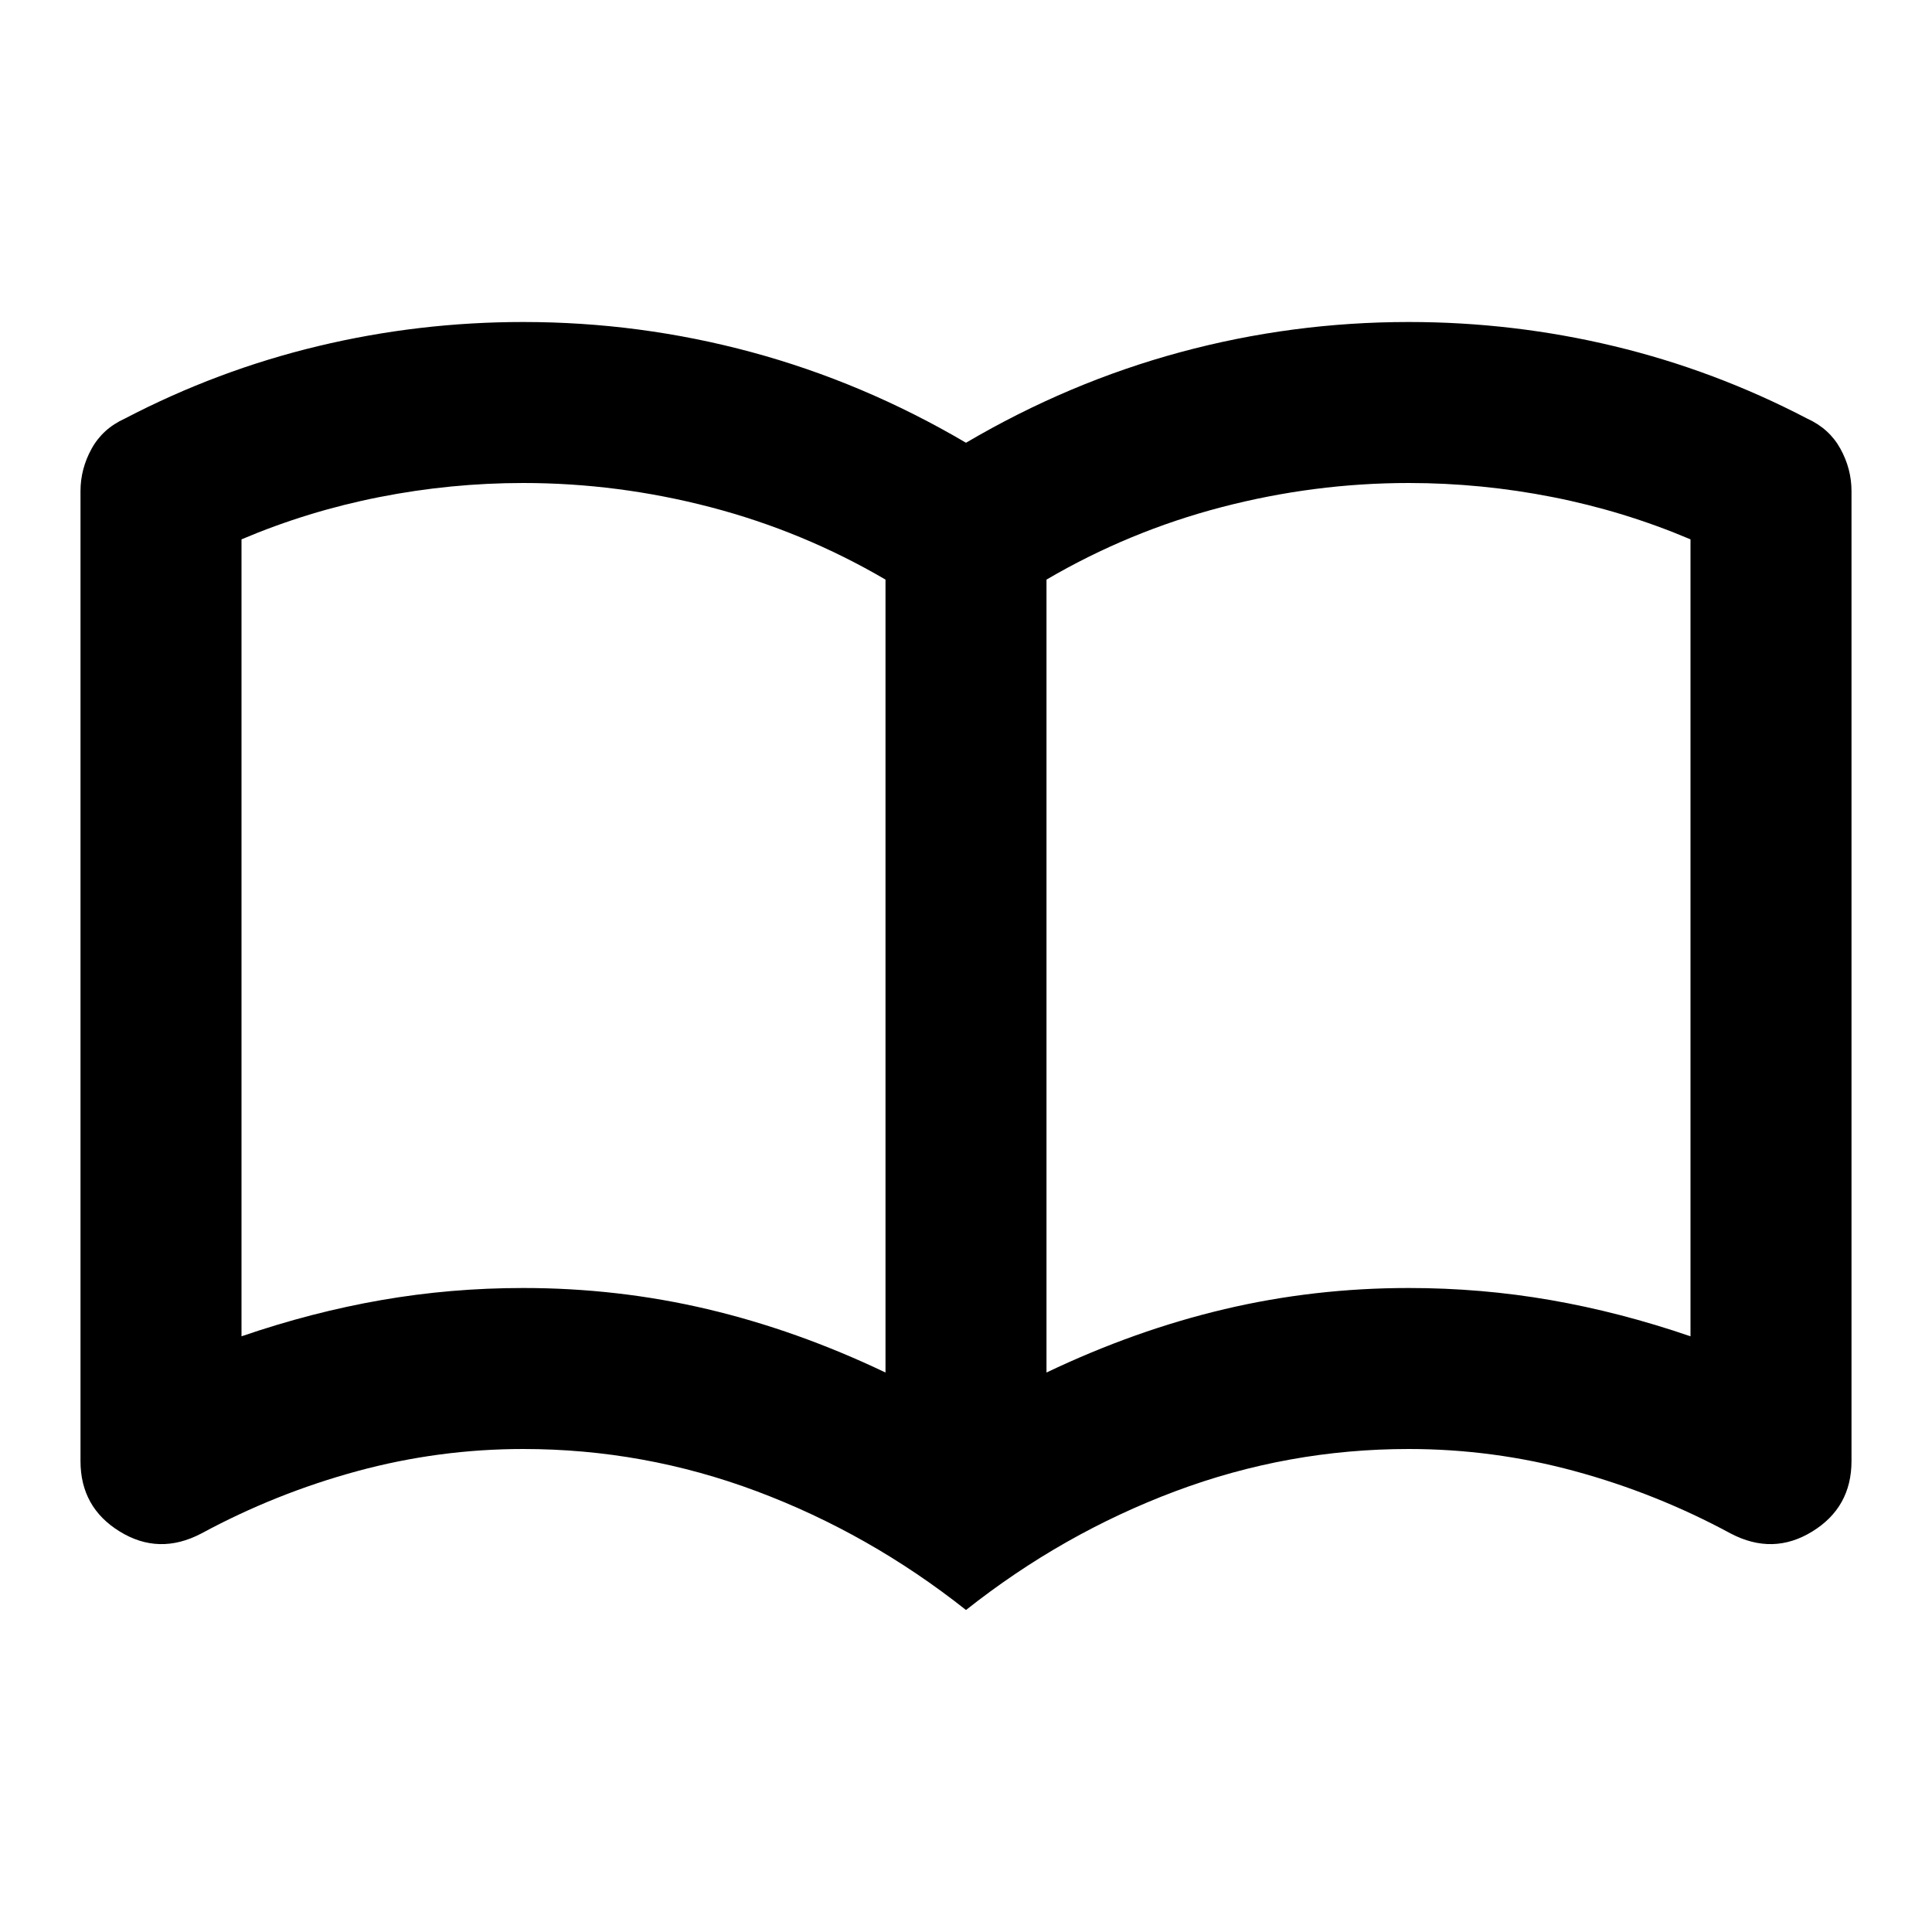
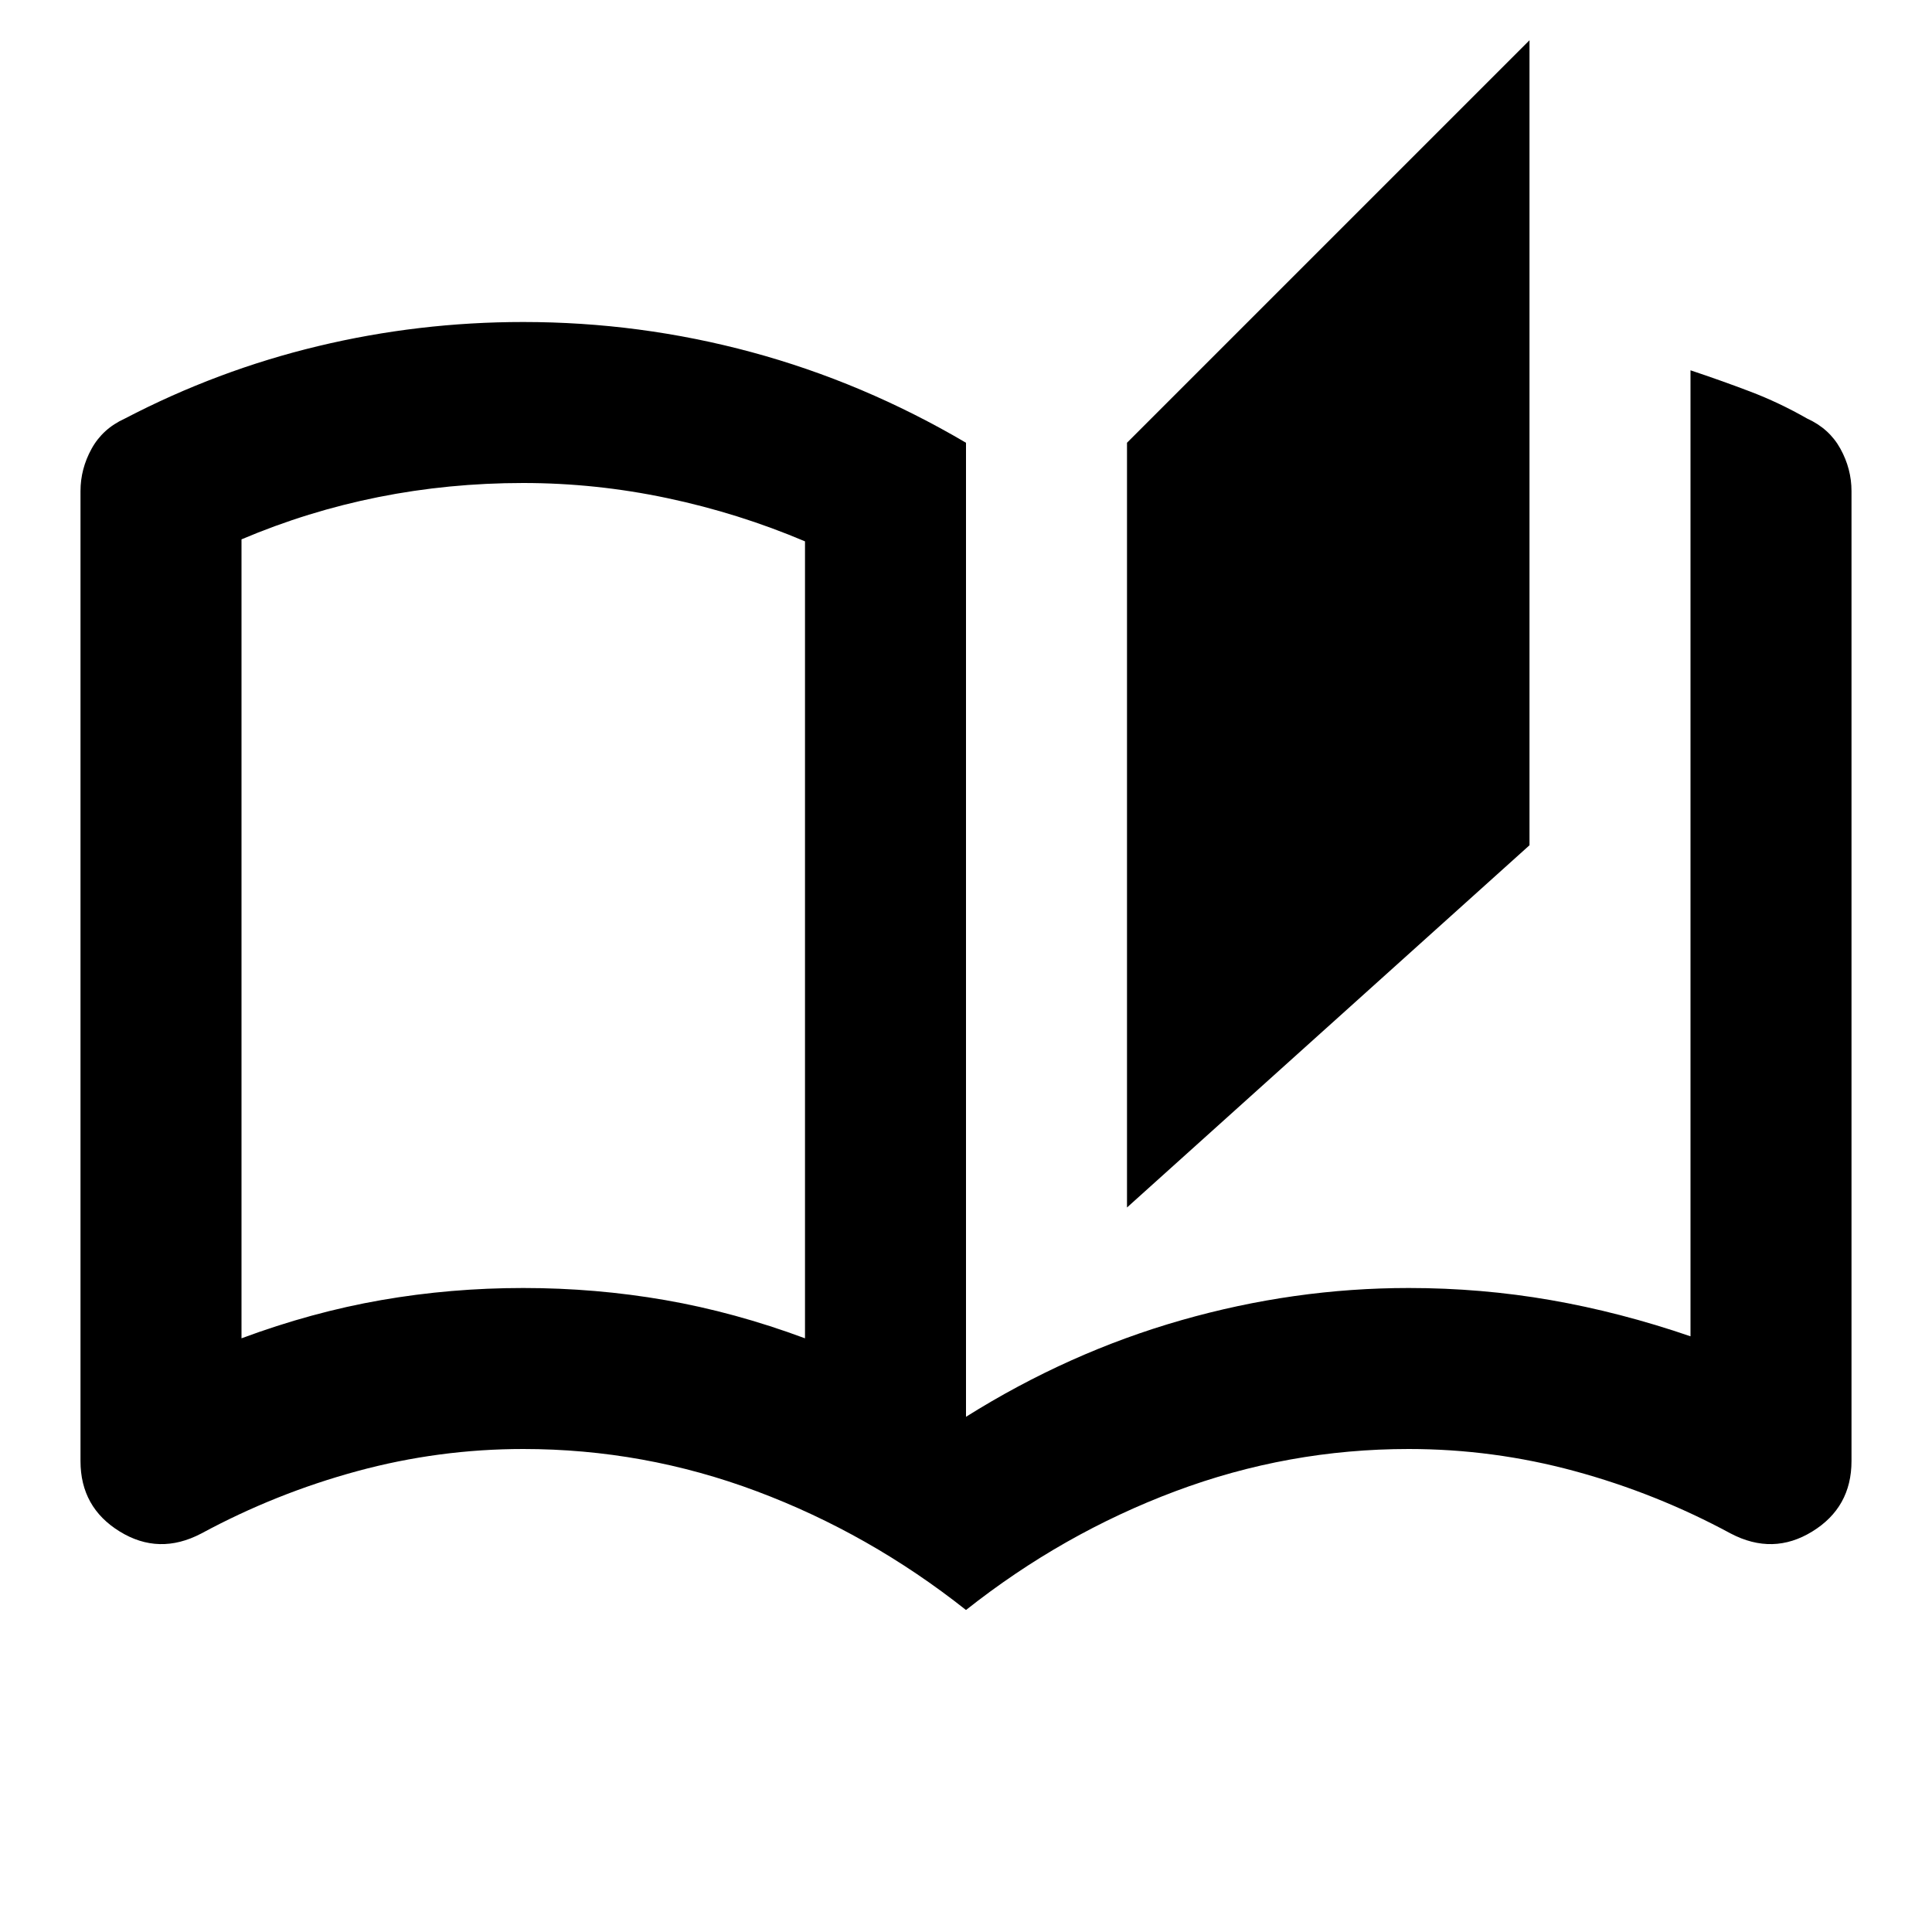
<svg xmlns="http://www.w3.org/2000/svg" height="24" viewBox="0 -960 960 960" width="24">
-   <path d="M260-320q47 0 91.5 10.5T440-278v-394q-41-24-87-36t-93-12q-36 0-71.5 7T120-692v396q35-12 69.5-18t70.5-6Zm260 42q44-21 88.5-31.5T700-320q36 0 70.5 6t69.5 18v-396q-33-14-68.5-21t-71.5-7q-47 0-93 12t-87 36v394Zm-40 118q-48-38-104-59t-116-21q-42 0-82.5 11T100-198q-21 11-40.5-1T40-234v-482q0-11 5.5-21T62-752q46-24 96-36t102-12q58 0 113.5 15T480-740q51-30 106.5-45T700-800q52 0 102 12t96 36q11 5 16.5 15t5.5 21v482q0 23-19.5 35t-40.5 1q-37-20-77.5-31T700-240q-60 0-116 21t-104 59ZM280-494Z" />
+   <path d="M480-160q-48-38-104-59t-116-21q-42 0-82.5 11T100-198q-21 11-40.5-1T40-234v-482q0-11 5.5-21T62-752q46-24 96-36t102-12q58 0 113.5 15T480-740v484q51-32 107-48t113-16q36 0 70.5 6t69.5 18v-480q15 5 29.5 10.5T898-752q11 5 16.5 15t5.5 21v482q0 23-19.5 35t-40.5 1q-37-20-77.5-31T700-240q-60 0-116 21t-104 59Zm80-200v-380l200-200v400L560-360Zm-160 65v-396q-33-14-68.5-21.5T260-720q-37 0-72 7t-68 21v397q35-13 69.5-19t70.5-6q36 0 70.5 6t69.5 19Zm0 0v-396 396Z" />
</svg>
